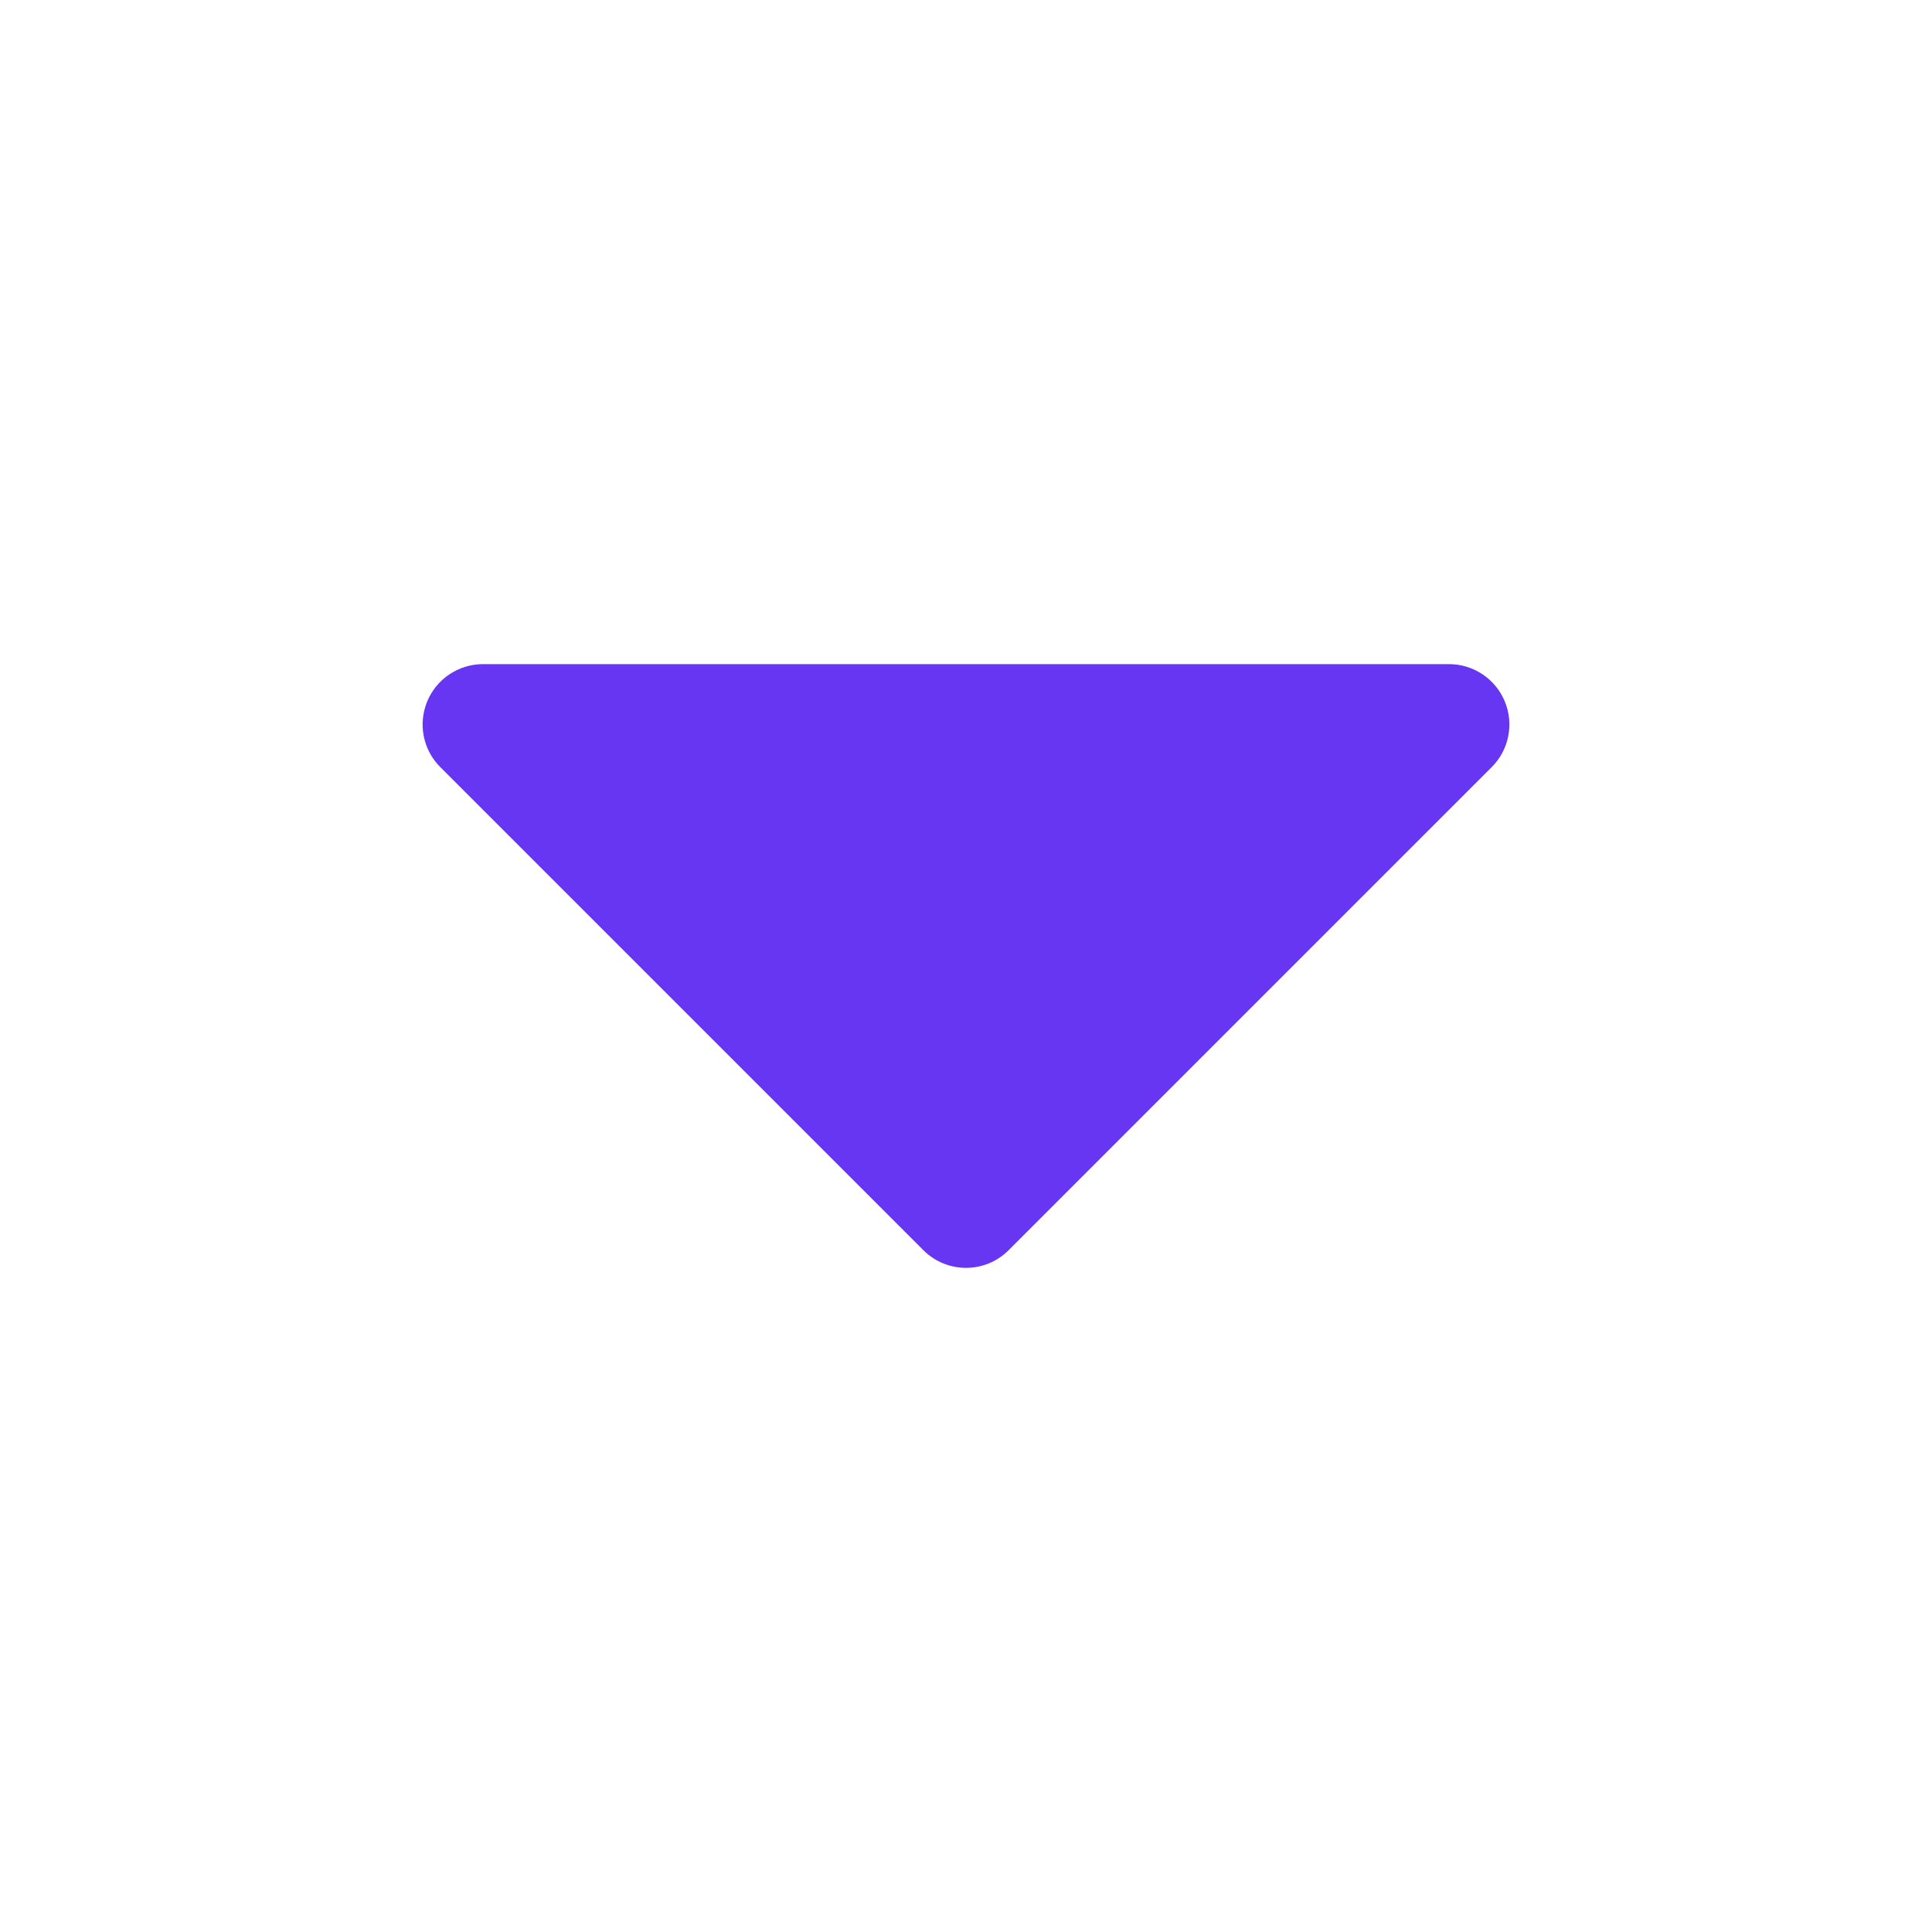
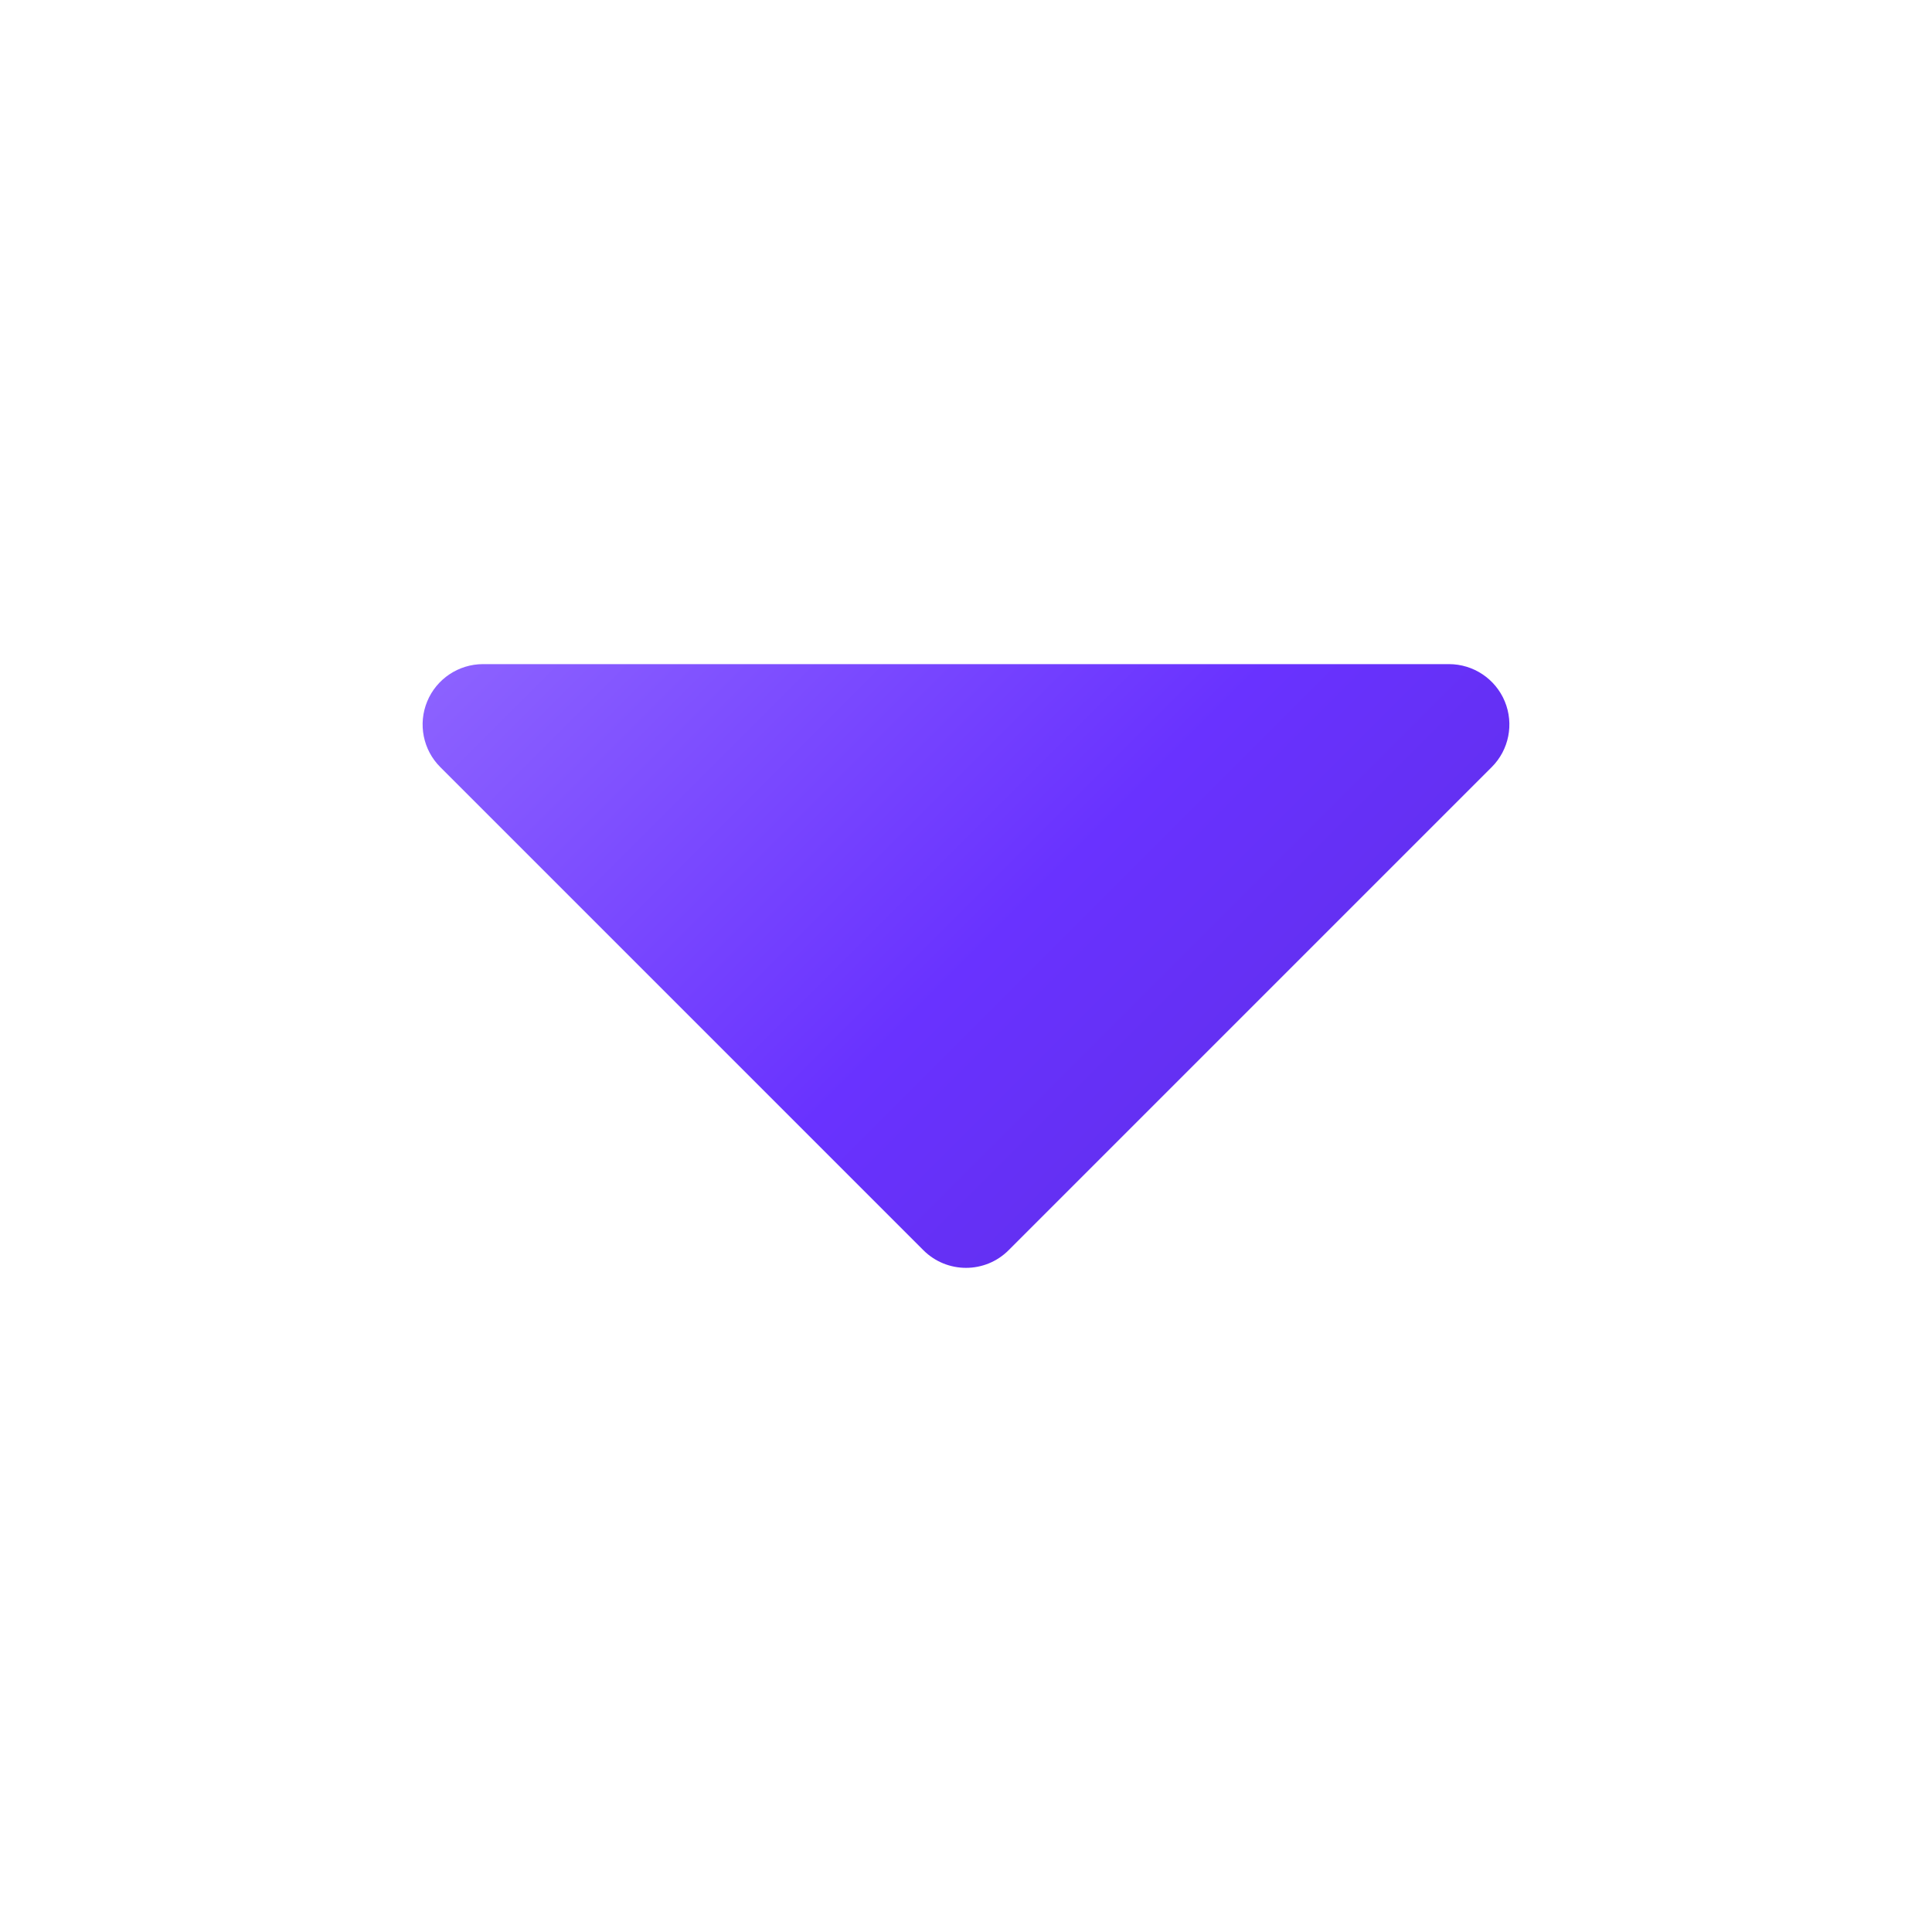
<svg xmlns="http://www.w3.org/2000/svg" preserveAspectRatio="none" overflow="visible" style="display: block;" width="24" height="24" viewBox="0 0 24 24" fill="none">
+   <defs>
+     <linearGradient id="grad-c_left2" gradientUnits="userSpaceOnUse" x1="0.0" y1="0.0" x2="24.0" y2="24.0">
+       <stop offset="0" stop-color="#BCA3FF" />
+       <stop offset=".5" stop-color="#6932FF" />
+       <stop offset="1" stop-color="#4C24B8" />
+     </linearGradient>
+   </defs>
  <g id="Frame">
-     <path id="Vector" d="M5.307 8.713C5.423 8.433 5.697 8.25 6 8.25H18C18.303 8.25 18.577 8.433 18.693 8.713C18.809 8.993 18.745 9.316 18.53 9.53L12.53 15.53C12.238 15.823 11.763 15.823 11.47 15.53L5.47 9.53C5.255 9.316 5.191 8.993 5.307 8.713Z" fill-rule="evenodd" clip-rule="evenodd" fill="#6736F3" />
+     <path id="Vector" d="M5.307 8.713C5.423 8.433 5.697 8.25 6 8.25H18C18.303 8.25 18.577 8.433 18.693 8.713C18.809 8.993 18.745 9.316 18.53 9.53L12.53 15.53C12.238 15.823 11.763 15.823 11.47 15.53L5.47 9.53C5.255 9.316 5.191 8.993 5.307 8.713Z" fill-rule="evenodd" clip-rule="evenodd" fill="url(#grad-c_left2)" />
  </g>
</svg>
